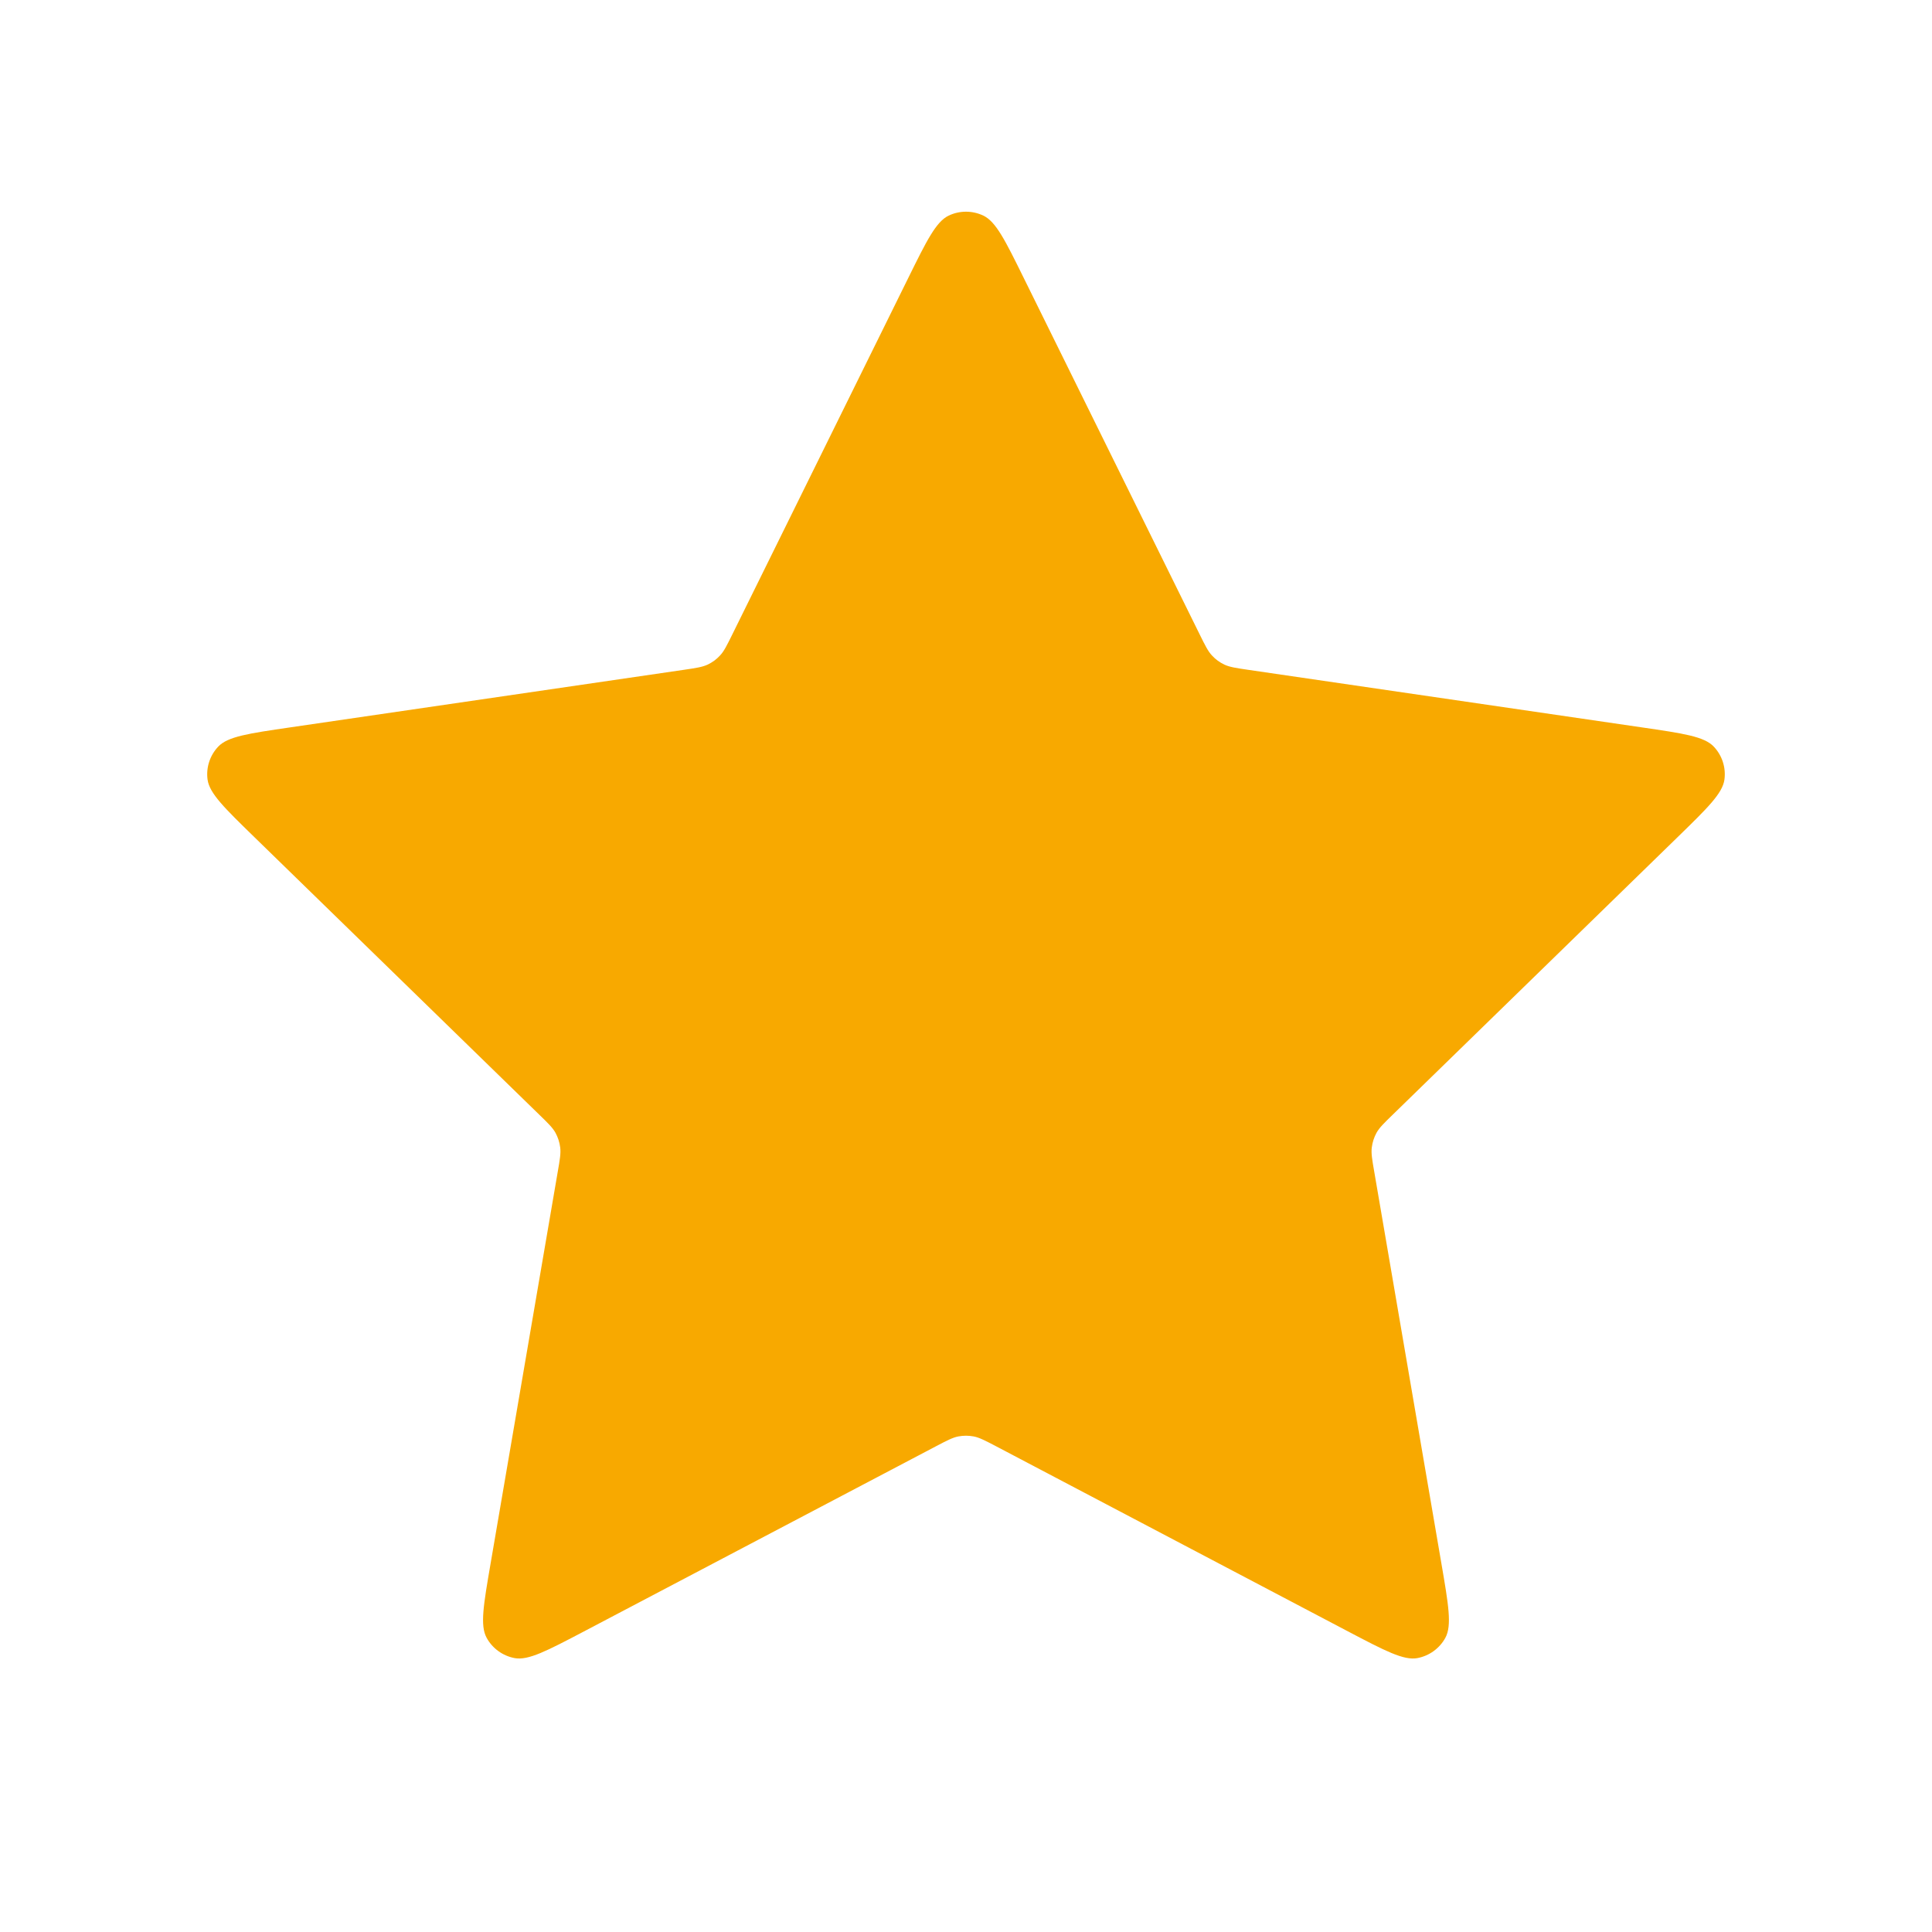
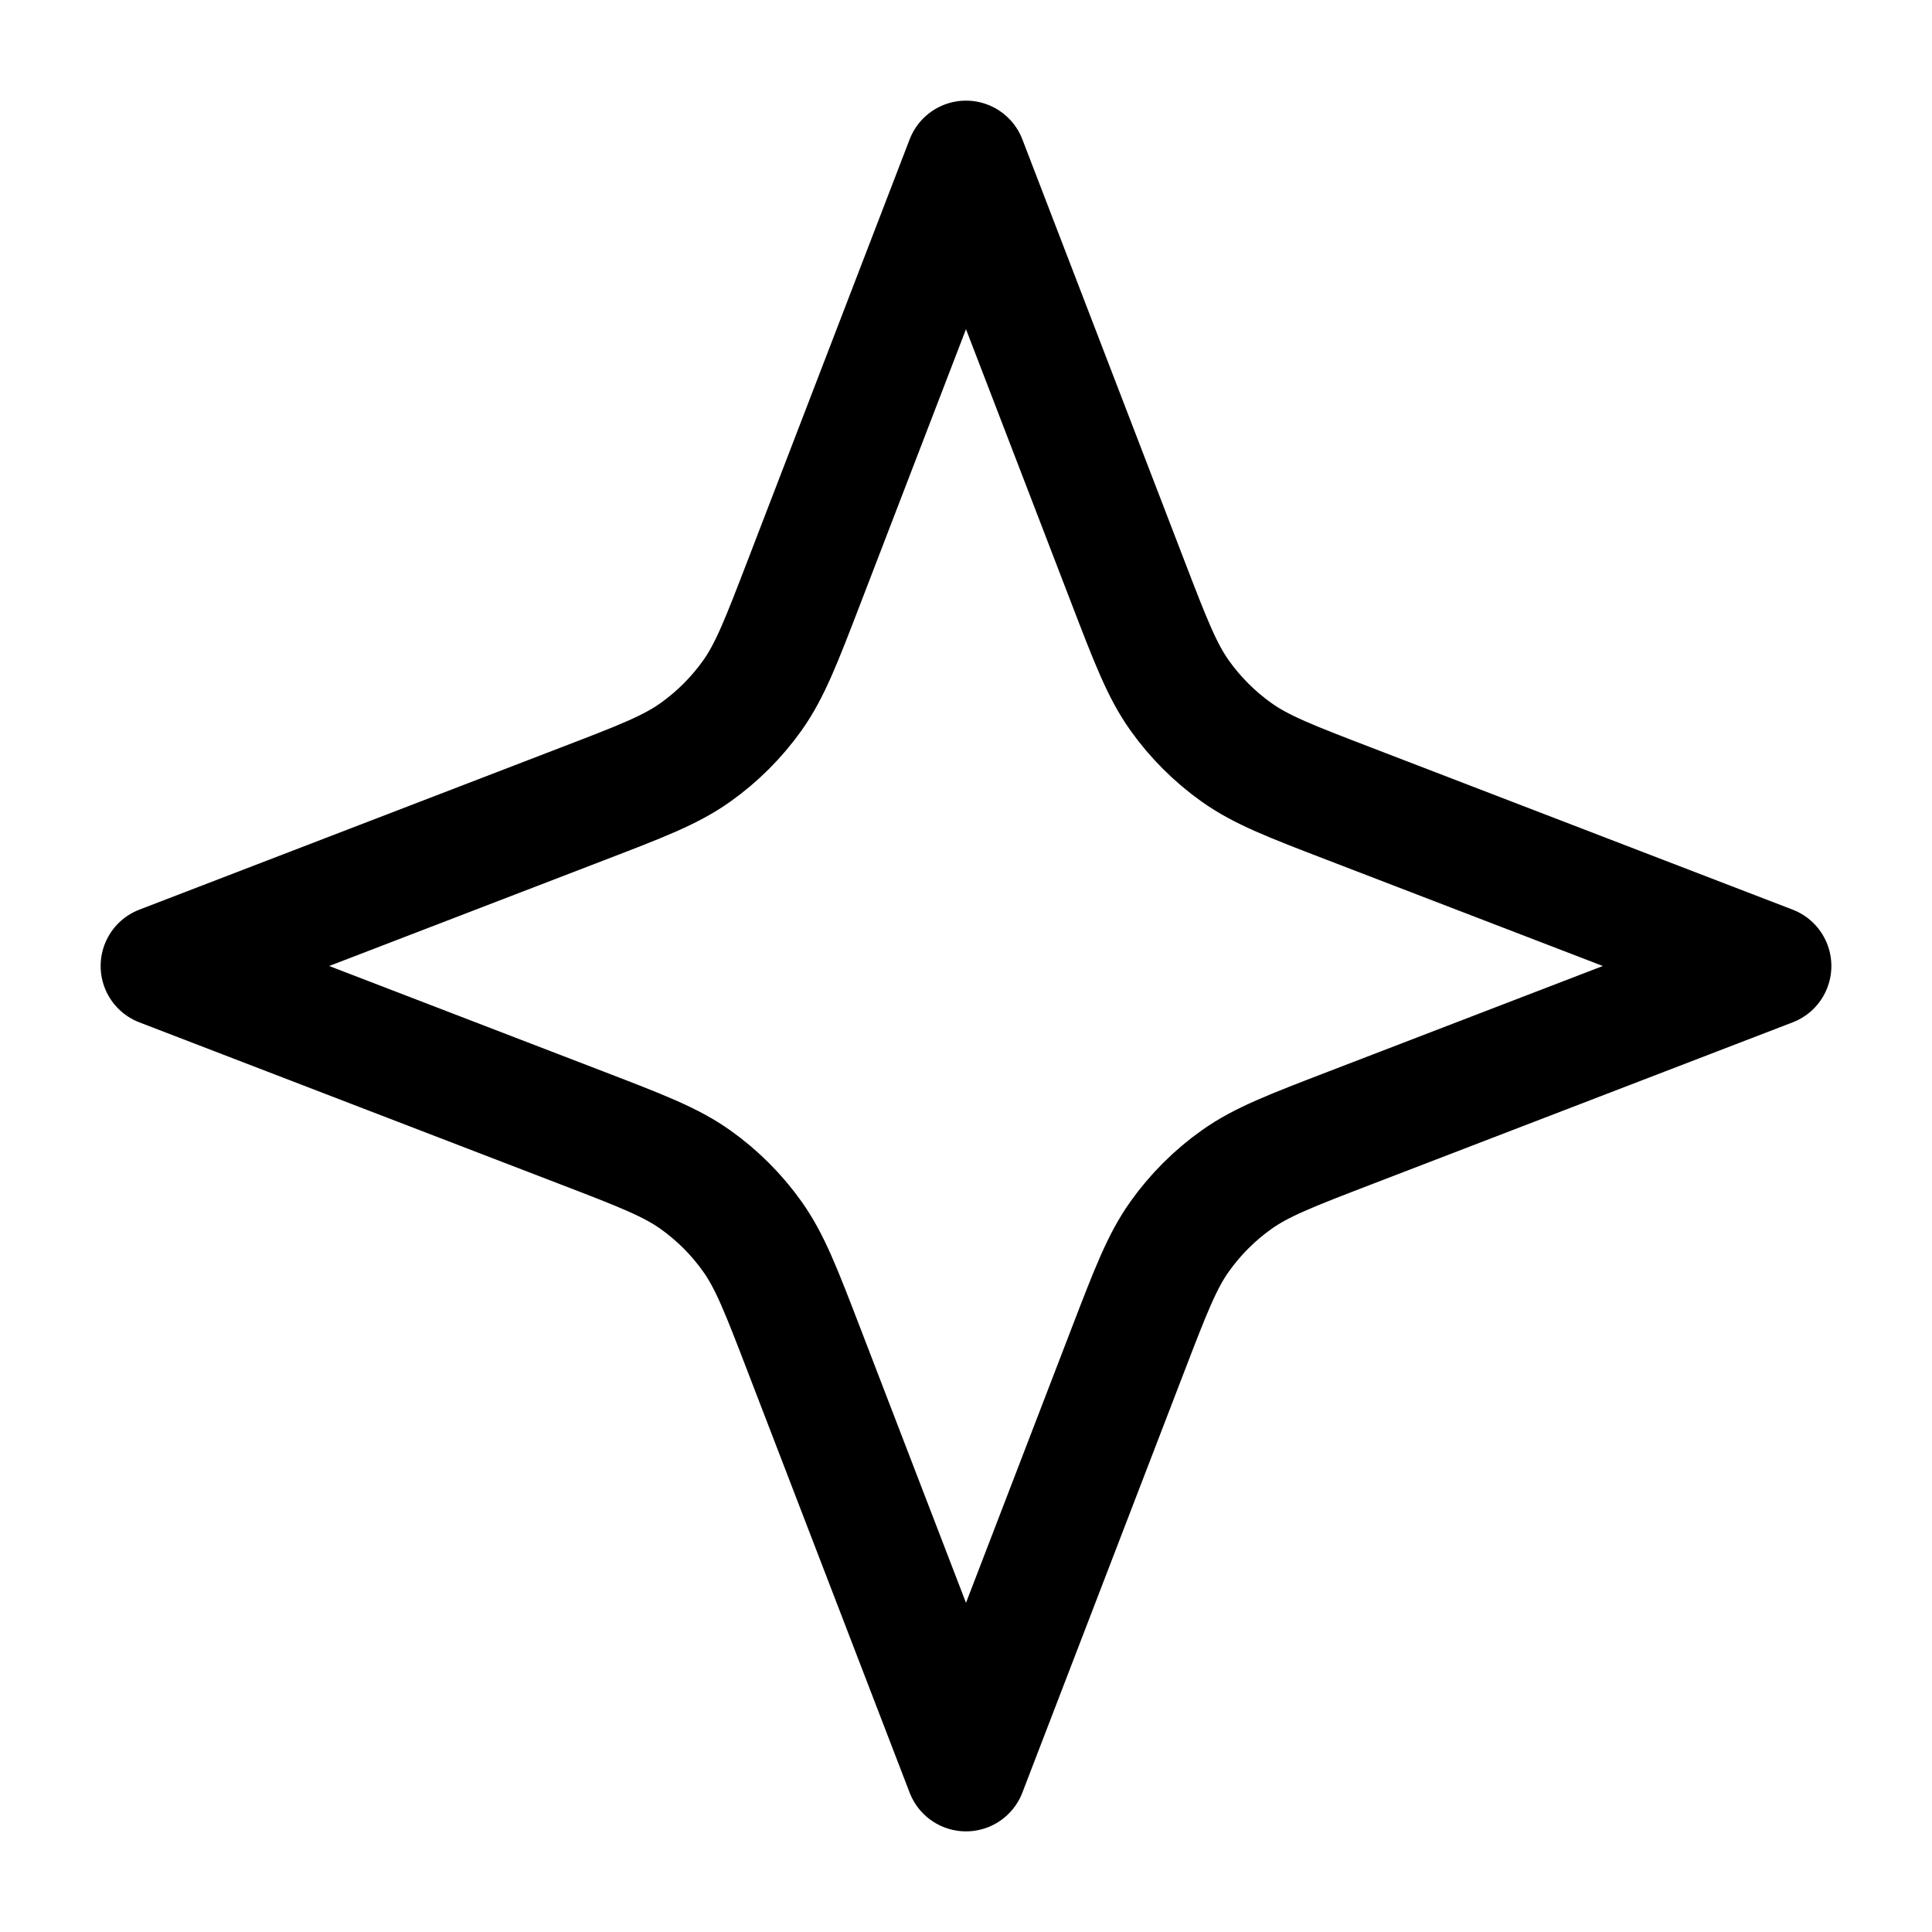
- <svg xmlns="http://www.w3.org/2000/svg" width="30" height="30" viewBox="0 0 30 30" fill="none">
-   <path d="M14.103 4.317C14.391 3.733 14.536 3.441 14.731 3.348C14.901 3.267 15.099 3.267 15.269 3.348C15.465 3.441 15.609 3.733 15.897 4.317L18.63 9.854C18.715 10.026 18.758 10.113 18.82 10.179C18.875 10.239 18.941 10.287 19.014 10.321C19.097 10.359 19.192 10.373 19.382 10.401L25.496 11.295C26.14 11.389 26.462 11.436 26.611 11.593C26.741 11.73 26.802 11.918 26.777 12.105C26.748 12.319 26.515 12.546 26.049 13L21.627 17.308C21.489 17.442 21.42 17.509 21.375 17.589C21.336 17.66 21.311 17.738 21.301 17.818C21.29 17.909 21.306 18.004 21.339 18.193L22.382 24.278C22.492 24.919 22.547 25.24 22.444 25.431C22.354 25.596 22.194 25.712 22.009 25.747C21.796 25.786 21.508 25.635 20.931 25.332L15.466 22.457C15.295 22.368 15.21 22.323 15.12 22.305C15.041 22.29 14.959 22.29 14.88 22.305C14.79 22.323 14.705 22.368 14.535 22.457L9.069 25.332C8.492 25.635 8.204 25.786 7.991 25.747C7.806 25.712 7.646 25.596 7.556 25.431C7.452 25.24 7.508 24.919 7.618 24.278L8.661 18.193C8.694 18.004 8.71 17.909 8.699 17.818C8.689 17.738 8.664 17.66 8.625 17.589C8.58 17.509 8.511 17.442 8.373 17.308L3.951 13C3.485 12.546 3.252 12.319 3.223 12.105C3.198 11.918 3.259 11.73 3.389 11.593C3.538 11.436 3.86 11.389 4.504 11.295L10.618 10.401C10.808 10.373 10.903 10.359 10.986 10.321C11.059 10.287 11.125 10.239 11.18 10.179C11.242 10.113 11.285 10.026 11.37 9.854L14.103 4.317Z" fill="#F8A900" />
+ <svg xmlns="http://www.w3.org/2000/svg" width="56" height="56" viewBox="0 0 56 56" fill="none">
+   <path d="M28 4.667L32.694 16.873C33.352 18.584 33.681 19.439 34.193 20.159C34.647 20.796 35.204 21.353 35.842 21.807C36.561 22.319 37.416 22.648 39.127 23.305L51.333 28L39.127 32.695C37.416 33.353 36.561 33.682 35.842 34.193C35.204 34.647 34.647 35.204 34.193 35.842C33.681 36.561 33.352 37.417 32.694 39.128L28 51.333L23.305 39.128C22.647 37.417 22.318 36.561 21.807 35.842C21.353 35.204 20.796 34.647 20.158 34.193C19.439 33.682 18.583 33.353 16.872 32.695L4.667 28L16.872 23.305C18.583 22.648 19.439 22.319 20.158 21.807C20.796 21.353 21.353 20.796 21.807 20.159C22.318 19.439 22.647 18.584 23.305 16.873L28 4.667Z" stroke="black" stroke-width="3.5" stroke-linecap="round" stroke-linejoin="round" />
</svg>
